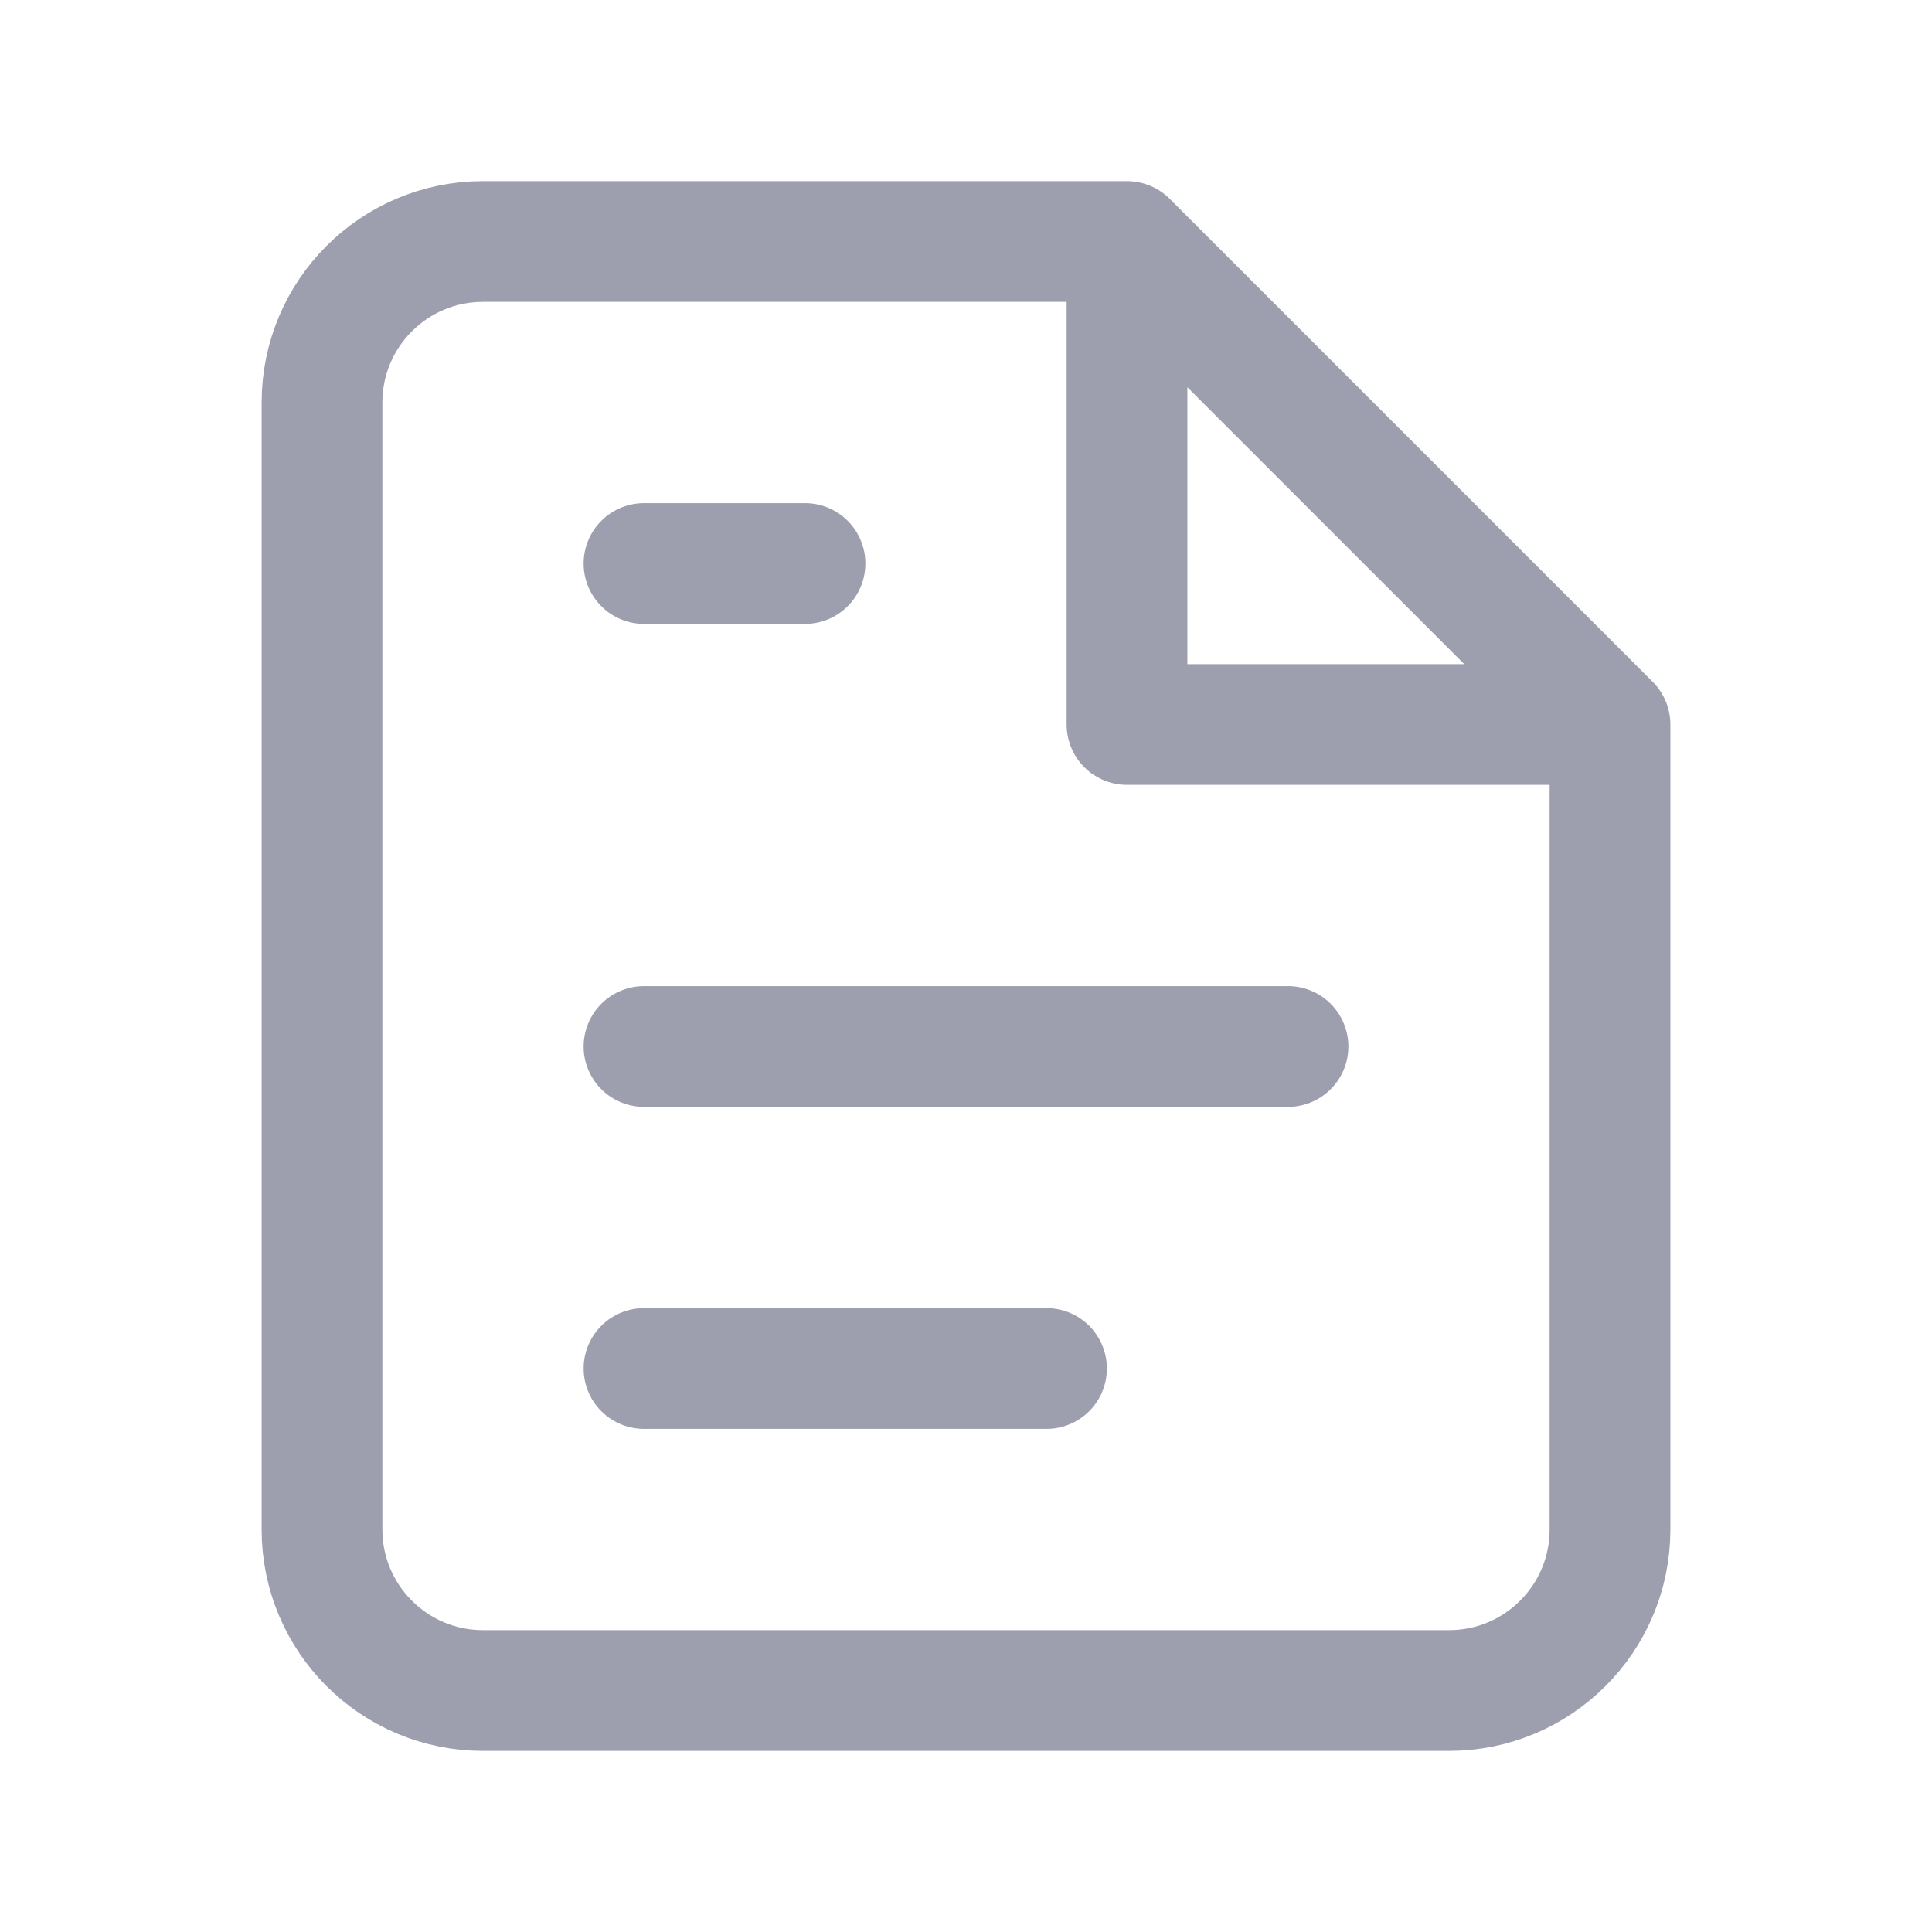
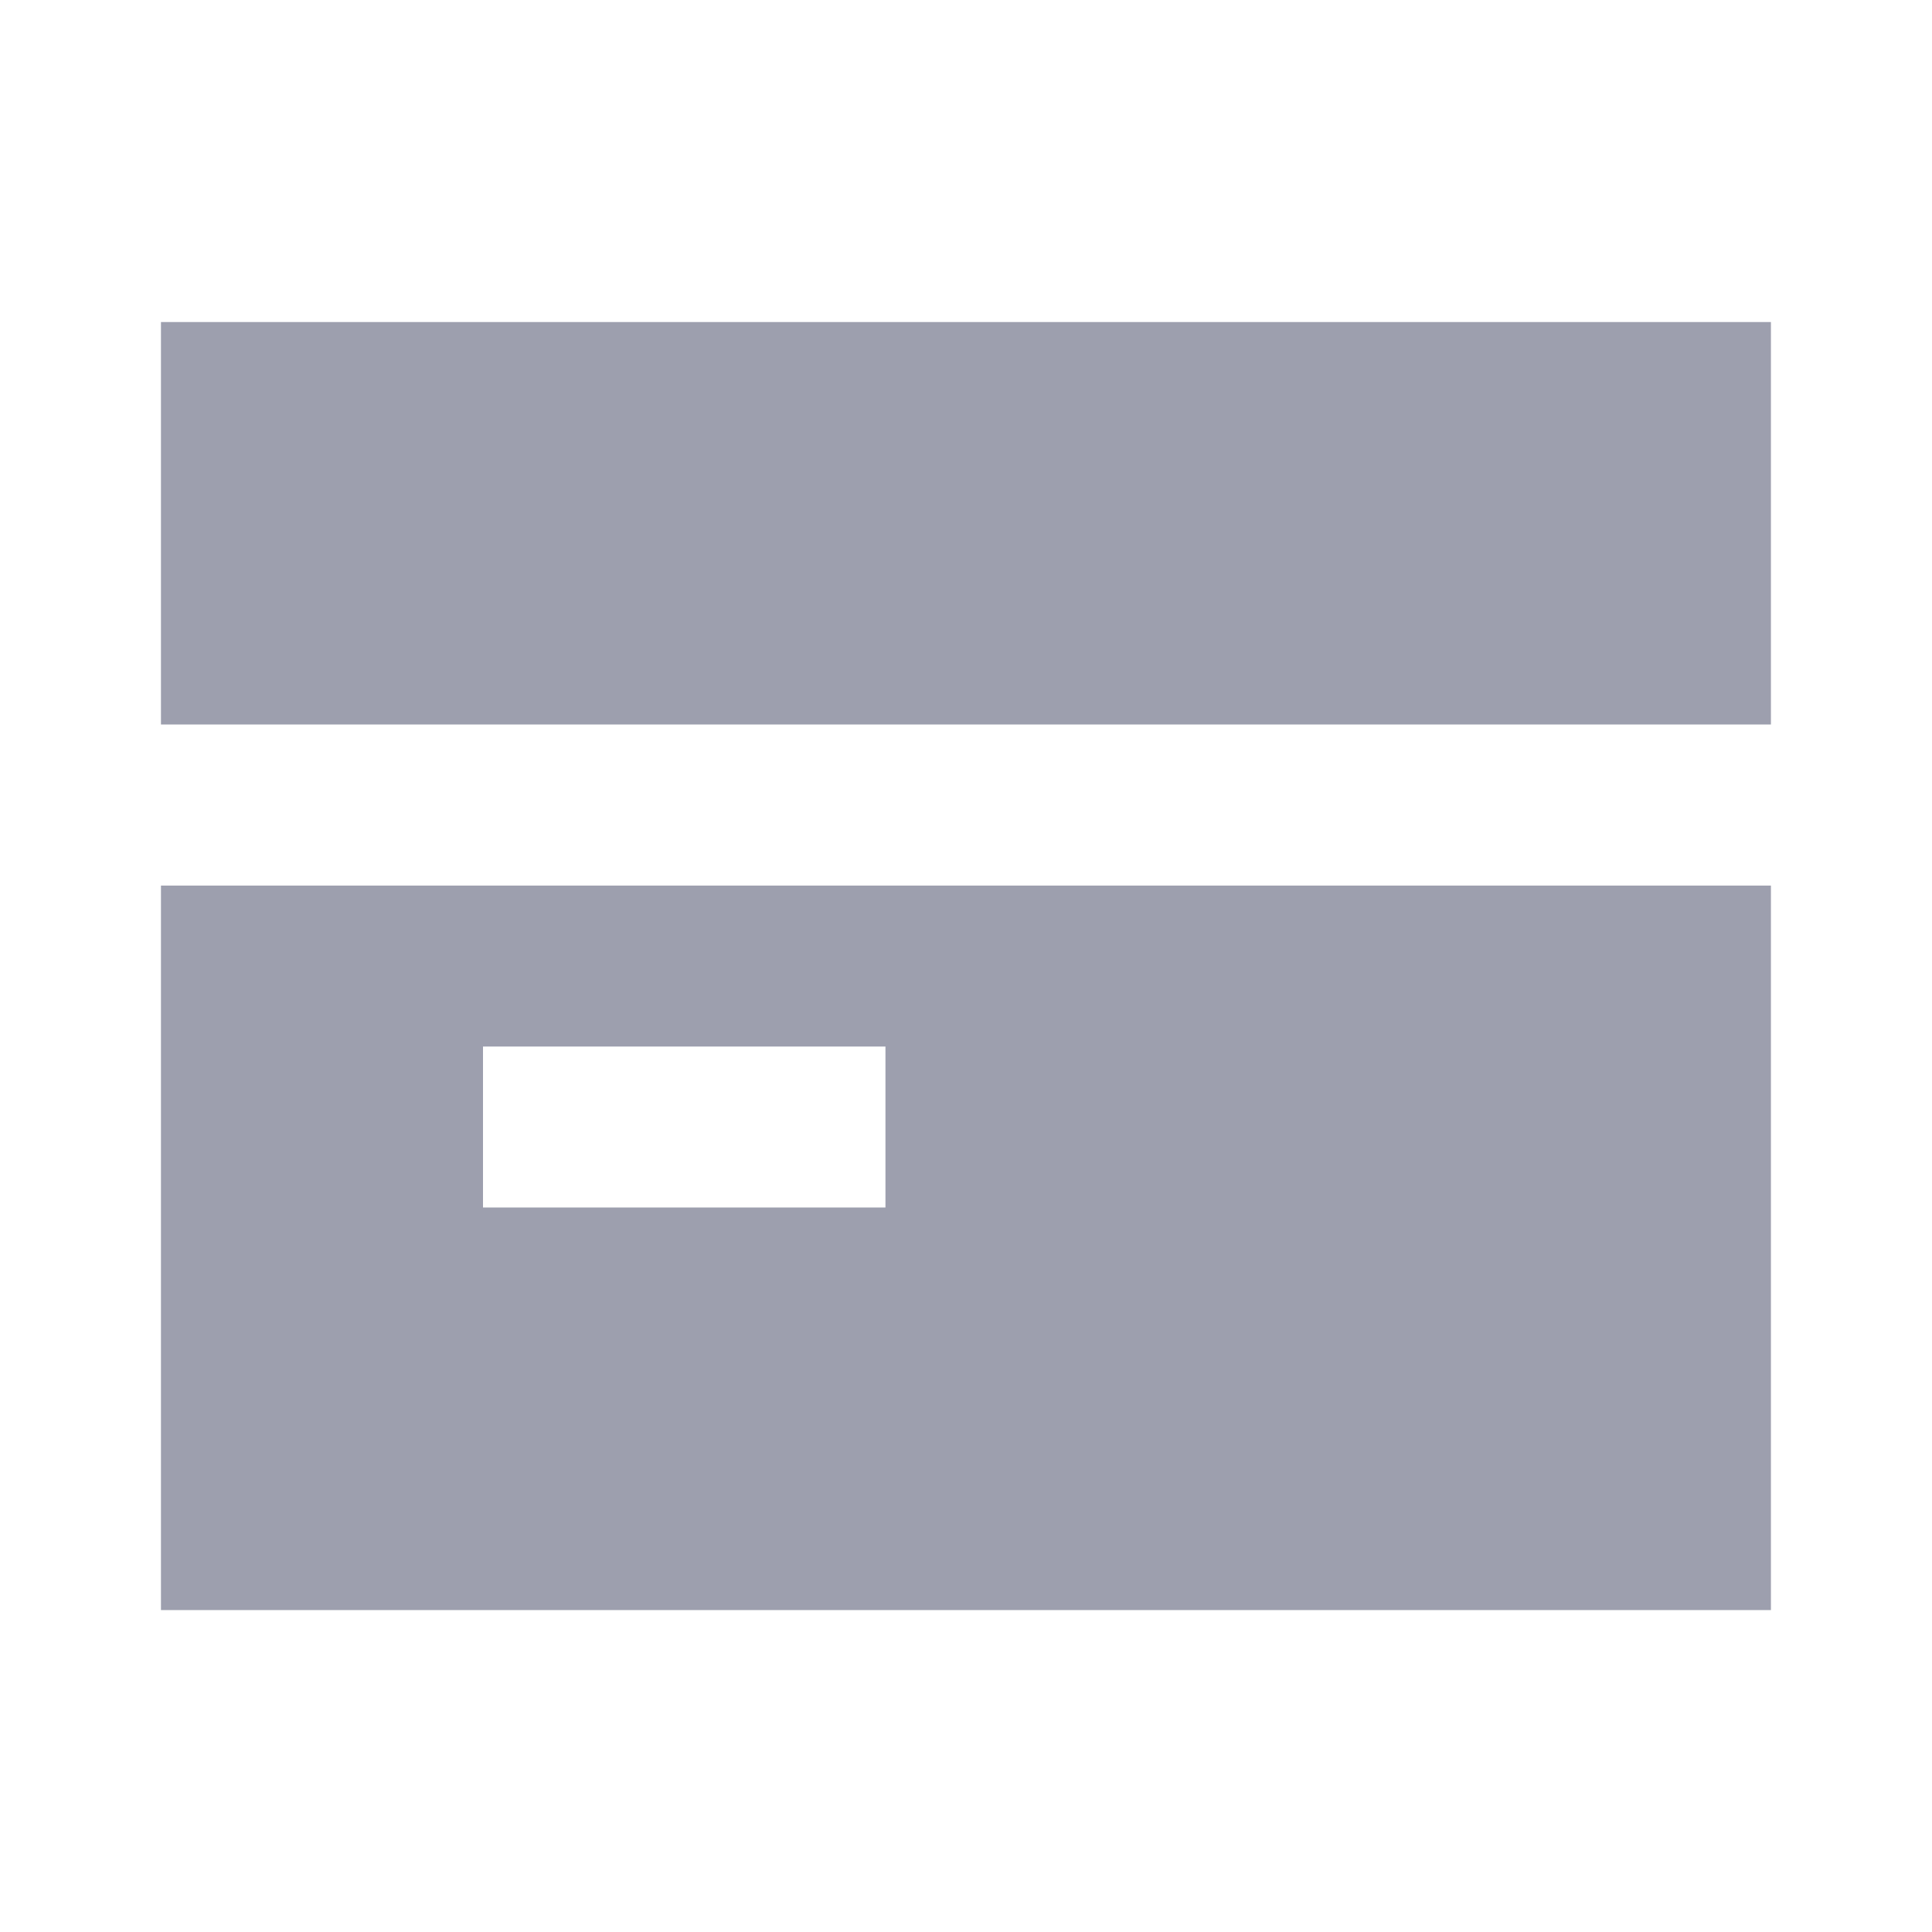
- <svg xmlns="http://www.w3.org/2000/svg" width="24" height="24" viewBox="0 0 24 24" fill="none" stroke="#9D9FAE" stroke-width="1.5" stroke-linecap="round" stroke-linejoin="round">
-   <path d="M14 3H6a2 2 0 0 0-2 2v14a2 2 0 0 0 2 2h12a2 2 0 0 0 2-2V9l-6-6Zm0 0v6h6M8 13h8m-8 4h5" />
-   <path d="M8 7h2" />
+ <svg xmlns="http://www.w3.org/2000/svg" width="24" height="24" viewBox="0 0 16 16" fill="none">
+   <g transform="translate(1.333 2.667)">
+     <path fill-rule="evenodd" clip-rule="evenodd" d="M13.333 0H0V3.333H13.333V0ZM0 10.667V4.667H13.333V10.667H0ZM2.667 6V7.333H6V6H2.667Z" fill="#9D9FAE" />
+   </g>
</svg>
